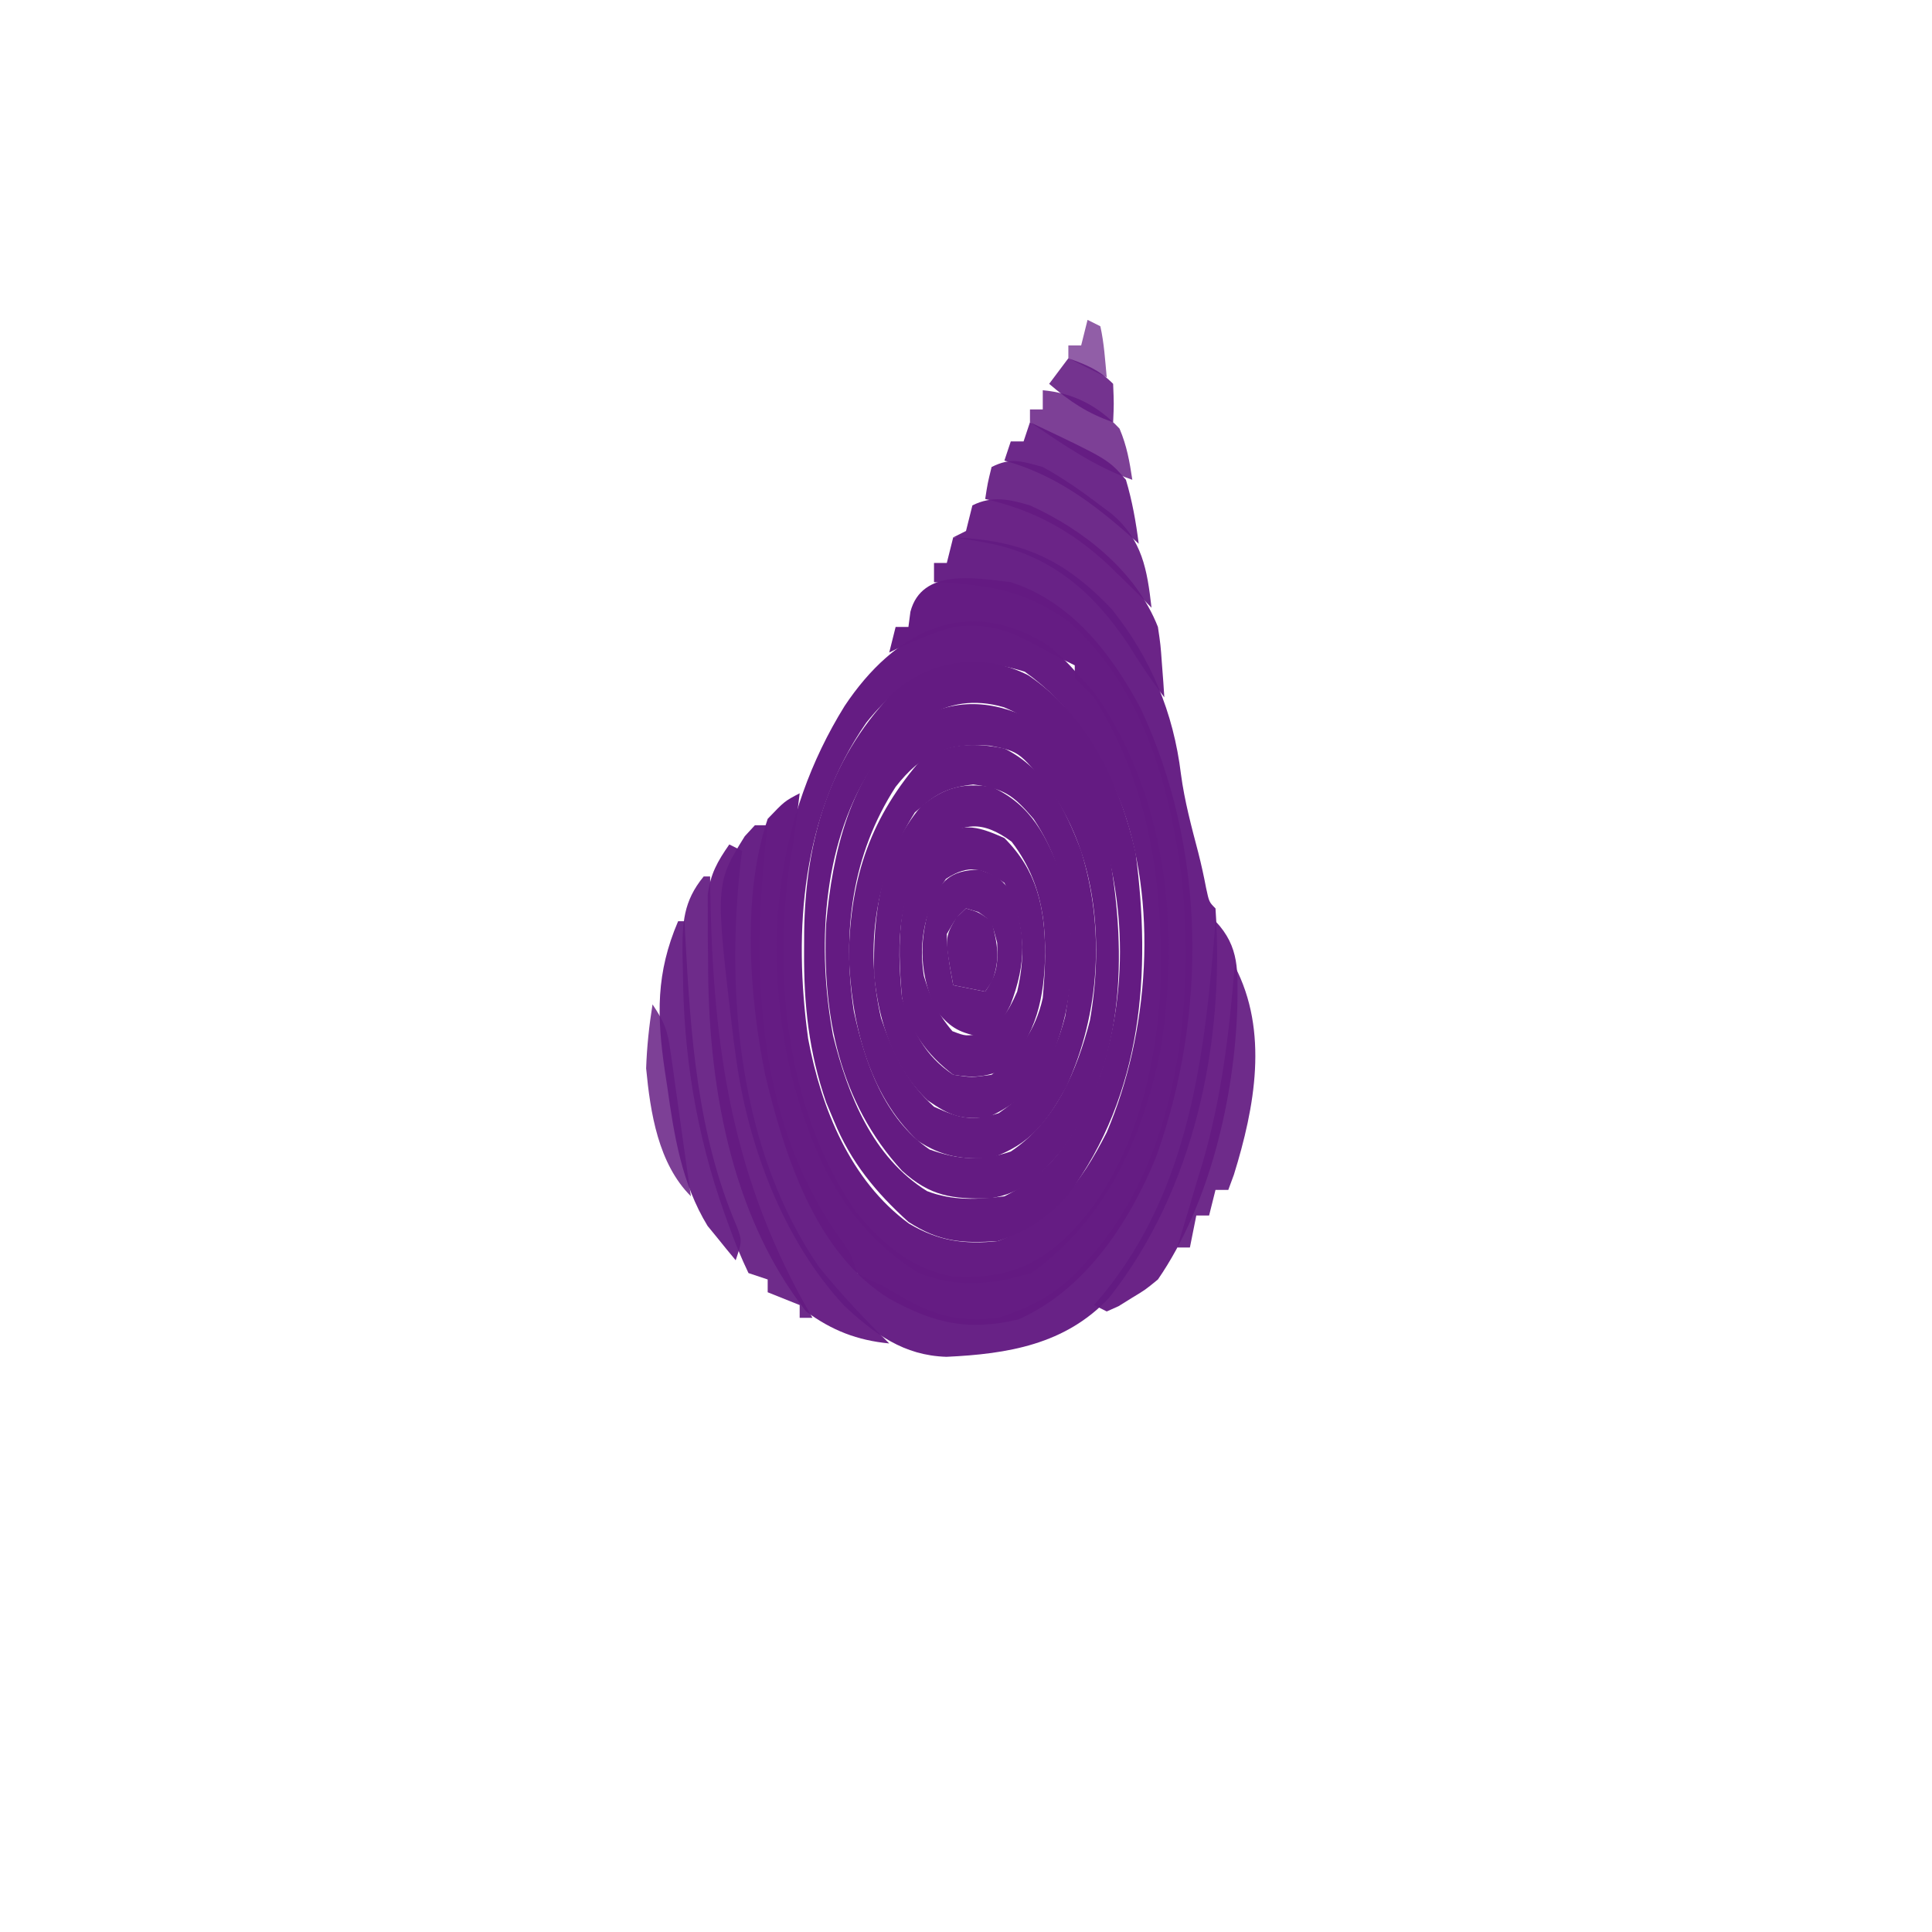
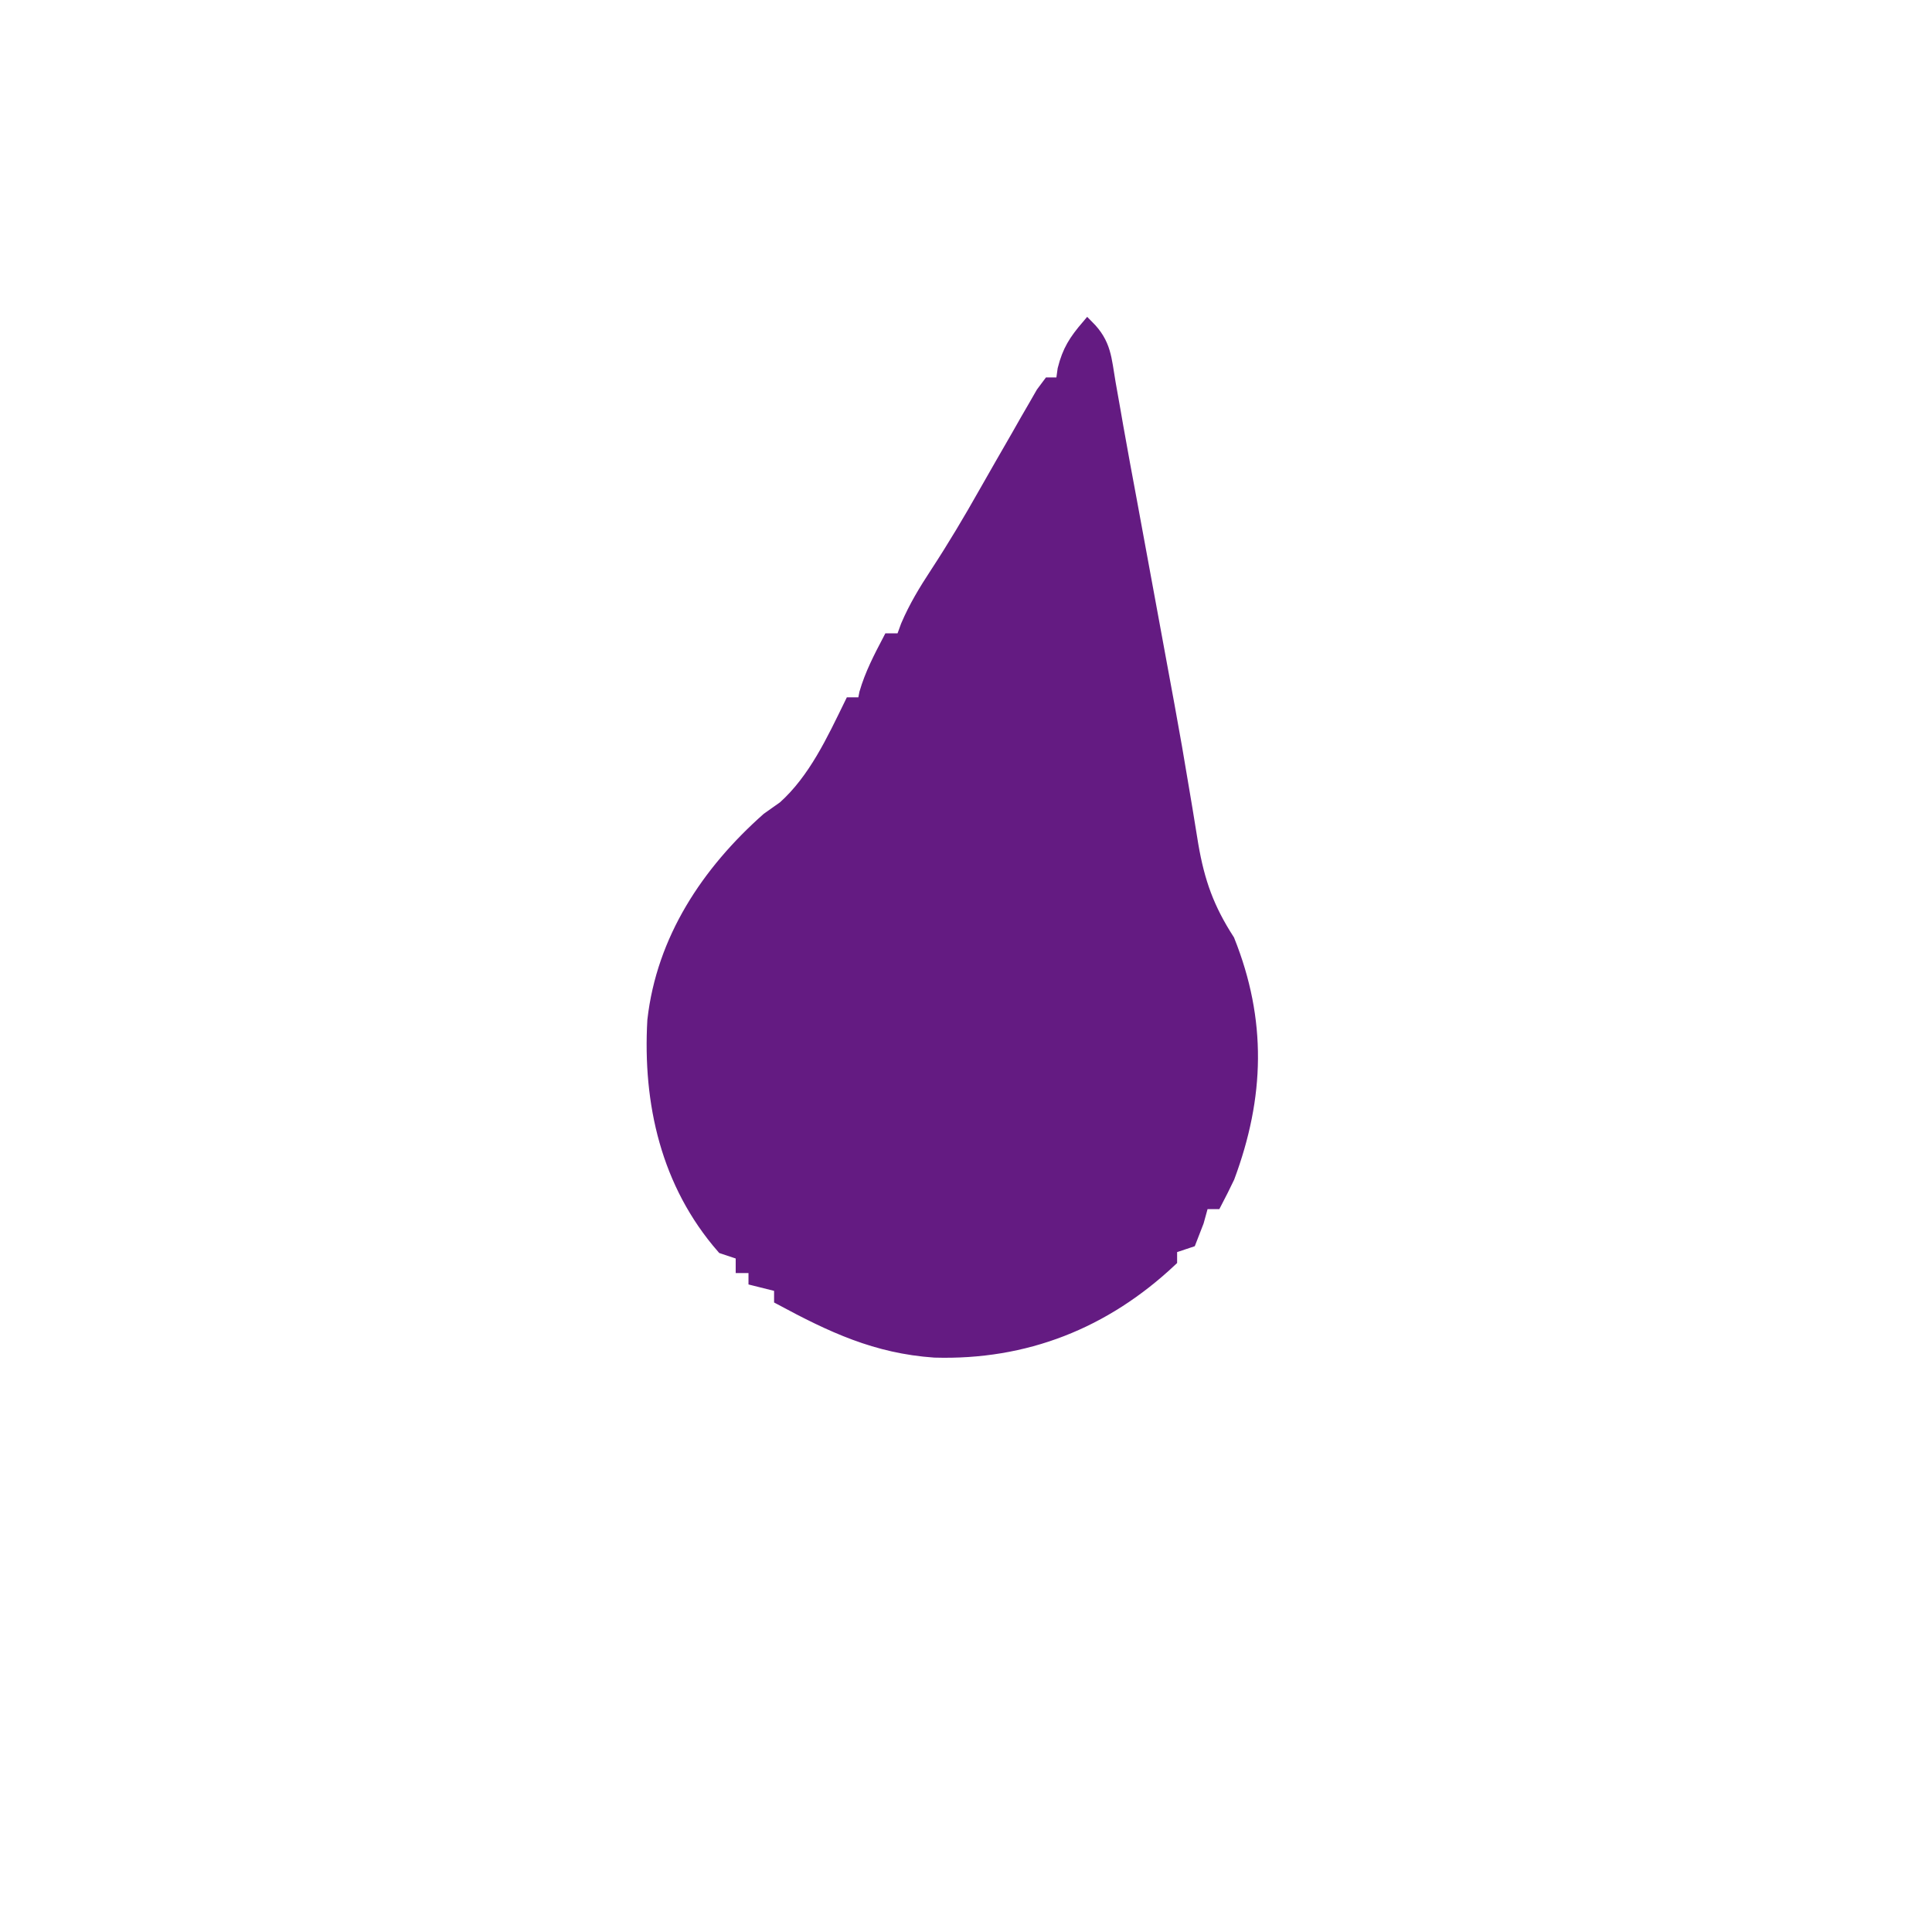
- <svg xmlns="http://www.w3.org/2000/svg" data-engine="alpha-halo-stack" width="302" height="302" viewBox="0 0 302 302">
-   <path d="M0 0 C0.66 0.33 1.32 0.66 2 1 C2.594 3.649 2.742 6.292 3 9 C1.02 8.01 -0.96 7.02 -3 6 C-3 5.34 -3 4.68 -3 4 C-2.34 4 -1.68 4 -1 4 C-0.67 2.68 -0.34 1.36 0 0 Z " fill="#641B82" fill-opacity="0.707" transform="translate(170,50)" />
-   <path d="M0 0 C2.915 1.074 4.778 1.778 7 4 C7.125 7.125 7.125 7.125 7 10 C3.005 8.63 0.2 6.743 -3 4 C-2.01 2.68 -1.02 1.36 0 0 Z " fill="#641B82" fill-opacity="0.891" transform="translate(167,56)" />
-   <path d="M0 0 C4.859 0.442 8.678 2.473 12 6 C13.15 8.724 13.549 11.042 14 14 C8.119 11.978 3.138 8.425 -2 5 C-2 4.34 -2 3.68 -2 3 C-1.34 3 -0.68 3 0 3 C0 2.01 0 1.02 0 0 Z " fill="#641B82" fill-opacity="0.833" transform="translate(163,61)" />
-   <path d="M0 0 C1.947 2.92 2.35 4.089 2.816 7.422 C2.941 8.283 3.065 9.144 3.193 10.031 C3.315 10.928 3.437 11.826 3.562 12.75 C3.688 13.632 3.814 14.513 3.943 15.422 C4.302 17.947 4.652 20.473 5 23 C5.331 25.334 5.665 27.667 6 30 C0.89 24.89 -0.338 16.947 -1 10 C-0.883 6.623 -0.535 3.335 0 0 Z " fill="#641B82" fill-opacity="0.833" transform="translate(102,157)" />
-   <path d="M0 0 C12.226 5.792 12.226 5.792 15 9 C15.985 12.3 16.564 15.588 17 19 C16.587 18.625 16.175 18.25 15.75 17.863 C9.772 12.566 3.799 8.145 -4 6 C-3.67 5.01 -3.34 4.02 -3 3 C-2.34 3 -1.68 3 -1 3 C-0.67 2.01 -0.34 1.02 0 0 Z " fill="#641B82" fill-opacity="0.935" transform="translate(161,66)" />
-   <path d="M0 0 C0.33 0 0.66 0 1 0 C1.034 0.688 1.069 1.376 1.104 2.085 C1.942 17.688 2.948 33.294 9.219 47.824 C10 50 10 50 9 53 C8.046 51.867 7.113 50.718 6.188 49.562 C5.926 49.243 5.926 49.243 4.605 47.629 C0.57 41.021 -0.628 33.501 -1.688 25.938 C-1.752 25.514 -1.752 25.514 -2.08 23.373 C-3.336 14.757 -3.473 8.105 0 0 Z " fill="#641B82" fill-opacity="0.935" transform="translate(106,144)" />
-   <path d="M0 0 C3.2 1.751 6.099 3.794 9 6 C9.607 6.455 10.214 6.91 10.84 7.379 C15.557 11.428 16.311 15.985 17 22 C16.34 21.319 15.68 20.639 15 19.938 C14.005 18.953 13.004 17.975 12 17 C11.407 16.422 10.814 15.845 10.203 15.25 C4.492 9.95 -1.396 6.747 -9 5 C-8.625 2.562 -8.625 2.562 -8 0 C-4.925 -1.538 -3.323 -0.906 0 0 Z " fill="#641B82" fill-opacity="0.926" transform="translate(163,73)" />
-   <path d="M0 0 C0.33 0 0.66 0 1 0 C1.009 0.724 1.019 1.447 1.028 2.193 C1.427 26.877 4.39 47.377 17 69 C16.34 69 15.68 69 15 69 C15 68.34 15 67.68 15 67 C13.35 66.34 11.7 65.68 10 65 C10 64.34 10 63.68 10 63 C9.01 62.67 8.02 62.34 7 62 C5.842 59.576 4.892 57.271 4 54.75 C3.739 54.031 3.477 53.311 3.208 52.57 C-1.169 40.201 -3.172 27.893 -3.25 14.812 C-3.271 13.937 -3.291 13.061 -3.312 12.158 C-3.342 7.295 -3.224 3.932 0 0 Z " fill="#641B82" fill-opacity="0.926" transform="translate(110,137)" />
-   <path d="M0 0 C5.35 10.2 3.147 22.082 -0.125 32.625 C-0.414 33.409 -0.703 34.193 -1 35 C-1.66 35 -2.32 35 -3 35 C-3.33 36.32 -3.66 37.64 -4 39 C-4.66 39 -5.32 39 -6 39 C-6.165 39.825 -6.165 39.825 -7 44 C-7.66 44 -8.32 44 -9 44 C-8.83 43.452 -8.66 42.904 -8.484 42.34 C-7.636 39.566 -6.818 36.783 -6 34 C-5.832 33.45 -5.832 33.45 -4.98 30.664 C-2.037 20.5 -0.861 10.519 0 0 Z " fill="#641B82" fill-opacity="0.926" transform="translate(193,151)" />
-   <path d="M0 0 C8.316 3.773 16.565 10.265 20 19 C20.414 21.797 20.414 21.797 20.625 24.75 C20.7 25.735 20.774 26.72 20.852 27.734 C20.901 28.482 20.95 29.23 21 30 C18.947 27.335 17.136 24.613 15.375 21.75 C9.968 13.659 3.609 8.087 -6 6 C-7.991 5.616 -9.989 5.258 -12 5 C-11.34 4.67 -10.68 4.34 -10 4 C-9.835 3.34 -9.67 2.68 -9.5 2 C-9.335 1.34 -9.17 0.68 -9 0 C-5.883 -1.559 -3.221 -0.943 0 0 Z " fill="#641B82" fill-opacity="0.957" transform="translate(161,79)" />
-   <path d="M0 0 C0.66 0.33 1.32 0.66 2 1 C1.964 1.291 1.964 1.291 1.781 2.766 C-0.601 23.805 1.645 48.071 14 66 C17.414 70.257 21.127 74.163 25 78 C19.992 77.511 16.038 75.973 12 73 C0.044 57.694 -3.364 36.989 -3.312 18.125 C-3.329 16.929 -3.345 15.732 -3.361 14.5 C-3.362 13.348 -3.363 12.195 -3.363 11.008 C-3.366 9.973 -3.369 8.938 -3.372 7.872 C-2.948 4.599 -1.869 2.687 0 0 Z " fill="#641B82" fill-opacity="0.957" transform="translate(114,132)" />
-   <path d="M0 0 C3.83 4.044 3.469 7.897 3.417 13.236 C2.997 27.405 -0.89 44.23 -9 56 C-10.973 57.617 -10.973 57.617 -13.062 58.875 C-13.755 59.306 -14.447 59.736 -15.16 60.18 C-15.767 60.45 -16.375 60.721 -17 61 C-17.66 60.67 -18.32 60.34 -19 60 C-18.776 59.739 -18.776 59.739 -17.645 58.418 C-3.974 41.774 -1.643 20.802 0 0 Z " fill="#641B82" fill-opacity="0.957" transform="translate(190,144)" />
-   <path d="M0 0 C10.756 0.441 17.362 3.396 24.82 11.254 C30.904 18.918 34.423 27.333 35.605 37.043 C36.163 41.226 37.246 45.232 38.316 49.309 C38.777 51.121 39.179 52.948 39.527 54.785 C40 57 40 57 41 58 C42.47 79.121 37.641 102.155 24.312 118.938 C17.496 126.155 8.549 127.647 -1.059 128.09 C-7.755 127.885 -12.281 124.524 -17.023 120.121 C-26.616 109.827 -32.177 94.824 -34 81 C-34.11 80.206 -34.219 79.412 -34.332 78.594 C-37.228 54.193 -37.228 54.193 -32.582 46.719 C-32.06 46.152 -31.538 45.584 -31 45 C-30.34 45 -29.68 45 -29 45 C-29.036 45.293 -29.036 45.293 -29.219 46.773 C-31.58 68.611 -30.699 91.803 -17.234 110.195 C-16 112 -16 112 -15 115 C-13.375 115.938 -13.375 115.938 -11 117 C-9.808 117.679 -8.62 118.367 -7.438 119.062 C-2.574 121.804 1.469 122.69 7 122 C12.806 120.223 17.062 117.683 21 113 C21.24 112.723 21.24 112.723 22.457 111.324 C35.2 95.742 37.642 73.156 35.782 53.719 C33.913 38.821 29.59 23.343 17.938 13.062 C10.98 8.178 5.373 7.393 -3 7 C-3 6.01 -3 5.02 -3 4 C-2.34 4 -1.68 4 -1 4 C-0.67 2.68 -0.34 1.36 0 0 Z " fill="#641B82" fill-opacity="0.966" transform="translate(149,84)" />
-   <path d="M0 0 C9.473 3.04 15.704 11.159 20.25 19.625 C30.496 41.458 30.789 67.41 22.688 89.938 C18.455 100.196 11.673 110.59 1.188 115.25 C-6.732 117.113 -12.003 115.856 -19 112 C-30.627 104.802 -35.412 89.435 -38.422 76.887 C-40.866 64.682 -42.036 48.967 -38 37 C-35.375 34.25 -35.375 34.25 -33 33 C-33.91 40.543 -33.91 40.543 -34.52 43.648 C-37.171 62.145 -34.994 82.661 -24.25 98.375 C-20.101 103.409 -15.586 107.343 -9.035 108.543 C-2.059 108.868 2.755 107.633 8 103 C18.535 93.366 22.601 77.517 23.387 63.68 C23.898 47.491 21.805 31.946 13 18 C12.004 16.997 11.005 15.995 10 15 C10 14.34 10 13.68 10 13 C9.419 12.714 8.837 12.428 8.238 12.133 C6.845 11.428 5.465 10.698 4.105 9.93 C-0.444 7.428 -3.698 6.337 -9 7 C-12.473 8.05 -15.756 9.378 -19 11 C-18.67 9.68 -18.34 8.36 -18 7 C-17.34 7 -16.68 7 -16 7 C-15.897 6.216 -15.794 5.433 -15.688 4.625 C-13.901 -2.197 -5.585 -0.655 0 0 Z " fill="#641B82" fill-opacity="0.989" transform="translate(158,91)" />
-   <path d="M0 0 C2.75 2.438 2.75 2.438 5 5 C5.66 5.722 6.32 6.444 7 7.188 C18.385 23.197 20.547 44.435 17.34 63.465 C14.54 77.089 8.75 89.692 -2.688 97.938 C-8.598 99.833 -14.755 100.393 -20.566 97.898 C-32.183 90.547 -37.052 79.555 -40.422 66.606 C-44.841 46.691 -42.735 26.69 -31.969 9.35 C-24.213 -2.309 -12.785 -8.307 0 0 Z M-28.59 11.965 C-38.646 26.479 -40.033 44.222 -37.675 61.364 C-35.634 72.245 -31.083 83.531 -21.938 90.25 C-17.334 92.992 -13.282 93.562 -8 93 C0.647 89.609 4.897 84.06 9 76 C15.601 60.563 17.183 39.868 11 24 C7.756 15.931 3.346 9.09 -3.812 4 C-14.229 0.732 -21.951 3.627 -28.59 11.965 Z " fill="#641B82" fill-opacity="0.99" transform="translate(164,101)" />
-   <path d="M0 0 C9.256 6.236 14.337 17.022 16.746 27.637 C19.245 46.488 17.867 65.42 6.25 81.144 C3.146 84.703 -0.283 86.948 -4.75 88.438 C-10.4 88.808 -13.859 88.59 -18.75 85.438 C-23.854 80.819 -27.756 76.074 -30.375 69.688 C-30.78 68.723 -31.184 67.759 -31.602 66.766 C-34.331 58.857 -35.11 51.474 -35.062 43.125 C-35.058 42.109 -35.053 41.093 -35.048 40.046 C-34.828 25.991 -31.311 13.496 -21.492 3.066 C-15.655 -2.391 -7.217 -3.712 0 0 Z M-24.812 14.938 C-32.276 26.861 -33.034 42.833 -30.535 56.305 C-28.196 65.637 -24.365 75.325 -15.84 80.625 C-11.896 82.158 -7.901 81.964 -3.75 81.438 C4.409 77.435 8.002 70.783 11.176 62.633 C15.976 48.353 15.236 32.278 9.25 18.438 C6.031 12.4 2.636 7.621 -3.84 4.988 C-13.273 2.268 -19.165 8.093 -24.812 14.938 Z " fill="#641B82" fill-opacity="1" transform="translate(160.75,105.562)" />
-   <path d="M0 0 C7.627 4.807 11.516 13.557 13.535 22.055 C16.205 37.699 15.836 54.192 6.324 67.629 C2.932 71.662 0.106 74.737 -5.301 75.504 C-11.064 75.594 -14.496 75.202 -18.934 71.168 C-28.743 60.472 -31.407 46.847 -30.809 32.668 C-29.814 21.577 -27.103 9.4 -18.32 1.766 C-12.473 -2.312 -6.539 -2.814 0 0 Z M-19.934 11.168 C-26.779 21.764 -28.333 33.9 -26.469 46.246 C-24.724 54.298 -21.734 63.02 -14.621 67.856 C-10.115 69.459 -6.492 69.714 -1.934 68.168 C4.993 63.575 8.408 55.557 10.441 47.668 C12.46 36.099 11.604 23.187 5.191 13.105 C-0.427 5.651 -0.427 5.651 -5.223 4.727 C-11.92 4.251 -15.808 5.885 -19.934 11.168 Z " fill="#641B82" fill-opacity="1" transform="translate(159.934,111.832)" />
-   <path d="M0 0 C6.436 3.175 9.55 9.549 12 16 C15.725 28.146 14.965 41.276 9.711 52.836 C6.655 58.408 4.057 61.844 -2 64 C-6.532 64.289 -9.756 63.825 -13.574 61.293 C-21.378 53.916 -23.974 42.611 -24.312 32.25 C-24.045 19.893 -20.863 10.677 -12.75 1.438 C-8.494 -0.787 -4.686 -0.939 0 0 Z M-14 10 C-20.163 19.825 -21.882 30.758 -19.281 42.148 C-17.413 47.649 -15.324 52.078 -11 56 C-7.009 57.814 -5.072 58.343 -0.875 57 C4.979 52.927 7.701 48.717 9.496 41.906 C11.355 31.186 10.696 20.22 4.562 11 C1.354 7.244 -0.07 6.252 -4.875 5.625 C-9.08 6.13 -10.825 7.163 -14 10 Z " fill="#641B82" fill-opacity="1" transform="translate(157,117)" />
-   <path d="M0 0 C6.282 2.821 8.618 7.841 11 14 C13.399 23.263 13.131 34.288 9 43 C6.408 47.217 4.011 49.531 -0.5 51.625 C-4.795 52.085 -6.465 51.435 -10 49 C-15.336 43.978 -17.626 36.659 -18.355 29.523 C-18.578 19.778 -17.397 10.714 -11 3 C-7.334 0.106 -4.637 -0.662 0 0 Z M-9 9 C-14.718 16.465 -14.902 23.785 -14 33 C-12.312 38.121 -10.533 41.978 -6 45 C-3.125 45.438 -3.125 45.438 0 45 C4.14 41.823 6.872 38.107 8 33 C8.781 24.017 8.802 15.942 3.125 8.562 C-1.489 5.17 -4.569 5.478 -9 9 Z " fill="#641B82" fill-opacity="1" transform="translate(155,123)" />
-   <path d="M0 0 C5.107 5.107 6.296 10.757 6.375 17.812 C6.268 25.025 5.043 30.652 0.125 36.062 C-2.881 37.389 -4.746 37.531 -8 37 C-12.14 33.823 -14.872 30.107 -16 25 C-16.776 16.071 -16.91 7.765 -11 0.562 C-6.936 -2.613 -4.507 -2.024 0 0 Z M-9.125 6.375 C-12.369 10.916 -13.48 16.016 -12.59 21.547 C-11.564 24.979 -10.464 27.458 -8.125 30.188 C-6 31 -6 31 -3.438 30.5 C-0.385 28.622 0.57 27.29 2 24 C3.452 17.778 2.999 12.737 0 7 C-3.469 4.687 -5.48 4.017 -9.125 6.375 Z " fill="#641B82" fill-opacity="1" transform="translate(157,131)" />
-   <path d="M0 0 C2.938 1.062 2.938 1.062 4.75 3.125 C7.402 9.686 7.382 14.606 4.887 21.133 C3.619 23.71 2.652 25.024 -0.062 26.062 C-3.371 25.417 -4.708 24.505 -6.812 21.875 C-9.257 16.375 -9.46 11.567 -7.785 5.867 C-6.128 1.728 -4.483 0.091 0 0 Z M-2.062 6.062 C-3.625 7.562 -3.625 7.562 -5.062 10.062 C-5.031 12.837 -4.566 15.315 -4.062 18.062 C-2.413 18.392 -0.762 18.723 0.938 19.062 C2.826 16.285 2.931 14.875 2.812 11.438 C1.938 8.062 1.938 8.062 -0.125 6.625 C-0.445 6.532 -0.445 6.532 -2.062 6.062 Z " fill="#641B82" fill-opacity="1" transform="translate(153.062,135.938)" />
-   <path d="M0 0 C1.938 0.562 1.938 0.562 4 2 C4.927 5.575 5.404 7.949 4.062 11.438 C3.712 11.953 3.361 12.469 3 13 C1.35 12.67 -0.3 12.34 -2 12 C-3.354 4.615 -3.354 4.615 -1.562 1.5 C-1.047 1.005 -0.531 0.51 0 0 Z " fill="#641B82" fill-opacity="1" transform="translate(151,142)" />
+ <svg xmlns="http://www.w3.org/2000/svg" data-engine="binary-alpha-mono" width="302" height="302" viewBox="0 0 302 302">
+   <path d="M0 0 C2.771 2.771 2.735 5.066 3.402 8.918 C3.661 10.378 3.92 11.838 4.179 13.298 C4.313 14.068 4.446 14.837 4.584 15.629 C5.278 19.588 6.02 23.537 6.754 27.488 C7.054 29.118 7.355 30.747 7.654 32.377 C8.263 35.687 8.873 38.997 9.482 42.307 C10.201 46.206 10.918 50.106 11.633 54.006 C11.953 55.744 12.273 57.481 12.594 59.219 C13.414 63.687 14.196 68.158 14.93 72.641 C15.086 73.566 15.242 74.492 15.402 75.445 C15.72 77.329 16.027 79.215 16.324 81.102 C17.326 86.918 18.801 91.041 22 96 C27.017 108.541 26.69 120.411 22 133 C21.355 134.344 20.694 135.681 20 137 C19.34 137 18.68 137 18 137 C17.732 137.969 17.464 138.939 17.188 139.938 C16.796 140.948 16.404 141.959 16 143 C15.01 143.33 14.02 143.66 13 144 C13 144.66 13 145.32 13 146 C2.638 155.738 -9.73 160.629 -23.906 160.215 C-33.051 159.58 -39.951 156.331 -48 152 C-48 151.34 -48 150.68 -48 150 C-49.32 149.67 -50.64 149.34 -52 149 C-52 148.34 -52 147.68 -52 147 C-52.66 147 -53.32 147 -54 147 C-54 146.34 -54 145.68 -54 145 C-54.99 144.67 -55.98 144.34 -57 144 C-65.71 134.012 -68.538 121.415 -67.812 108.5 C-66.387 95.845 -59.38 85.318 -50 77 C-49.154 76.402 -48.309 75.804 -47.438 75.188 C-42.642 70.884 -39.804 64.741 -37 59 C-36.34 59 -35.68 59 -35 59 C-34.897 58.464 -34.794 57.928 -34.688 57.375 C-33.819 54.375 -32.444 51.762 -31 49 C-30.34 49 -29.68 49 -29 49 C-28.74 48.286 -28.479 47.572 -28.211 46.836 C-26.938 43.855 -25.402 41.334 -23.625 38.625 C-20.925 34.498 -18.422 30.294 -16 26 C-14.303 23.014 -12.593 20.037 -10.875 17.062 C-10.433 16.283 -9.991 15.504 -9.535 14.701 C-9.322 14.334 -9.322 14.334 -8.242 12.473 C-8.051 12.139 -8.051 12.139 -7.082 10.45 C-6.725 9.971 -6.368 9.493 -6 9 C-5.34 9 -4.68 9 -4 9 C-3.897 8.258 -3.794 7.515 -3.688 6.75 C-2.957 3.83 -1.932 2.268 0 0 Z " fill="#641B82" transform="translate(170,51)" stroke="#641B82" stroke-width="2" />
</svg>
